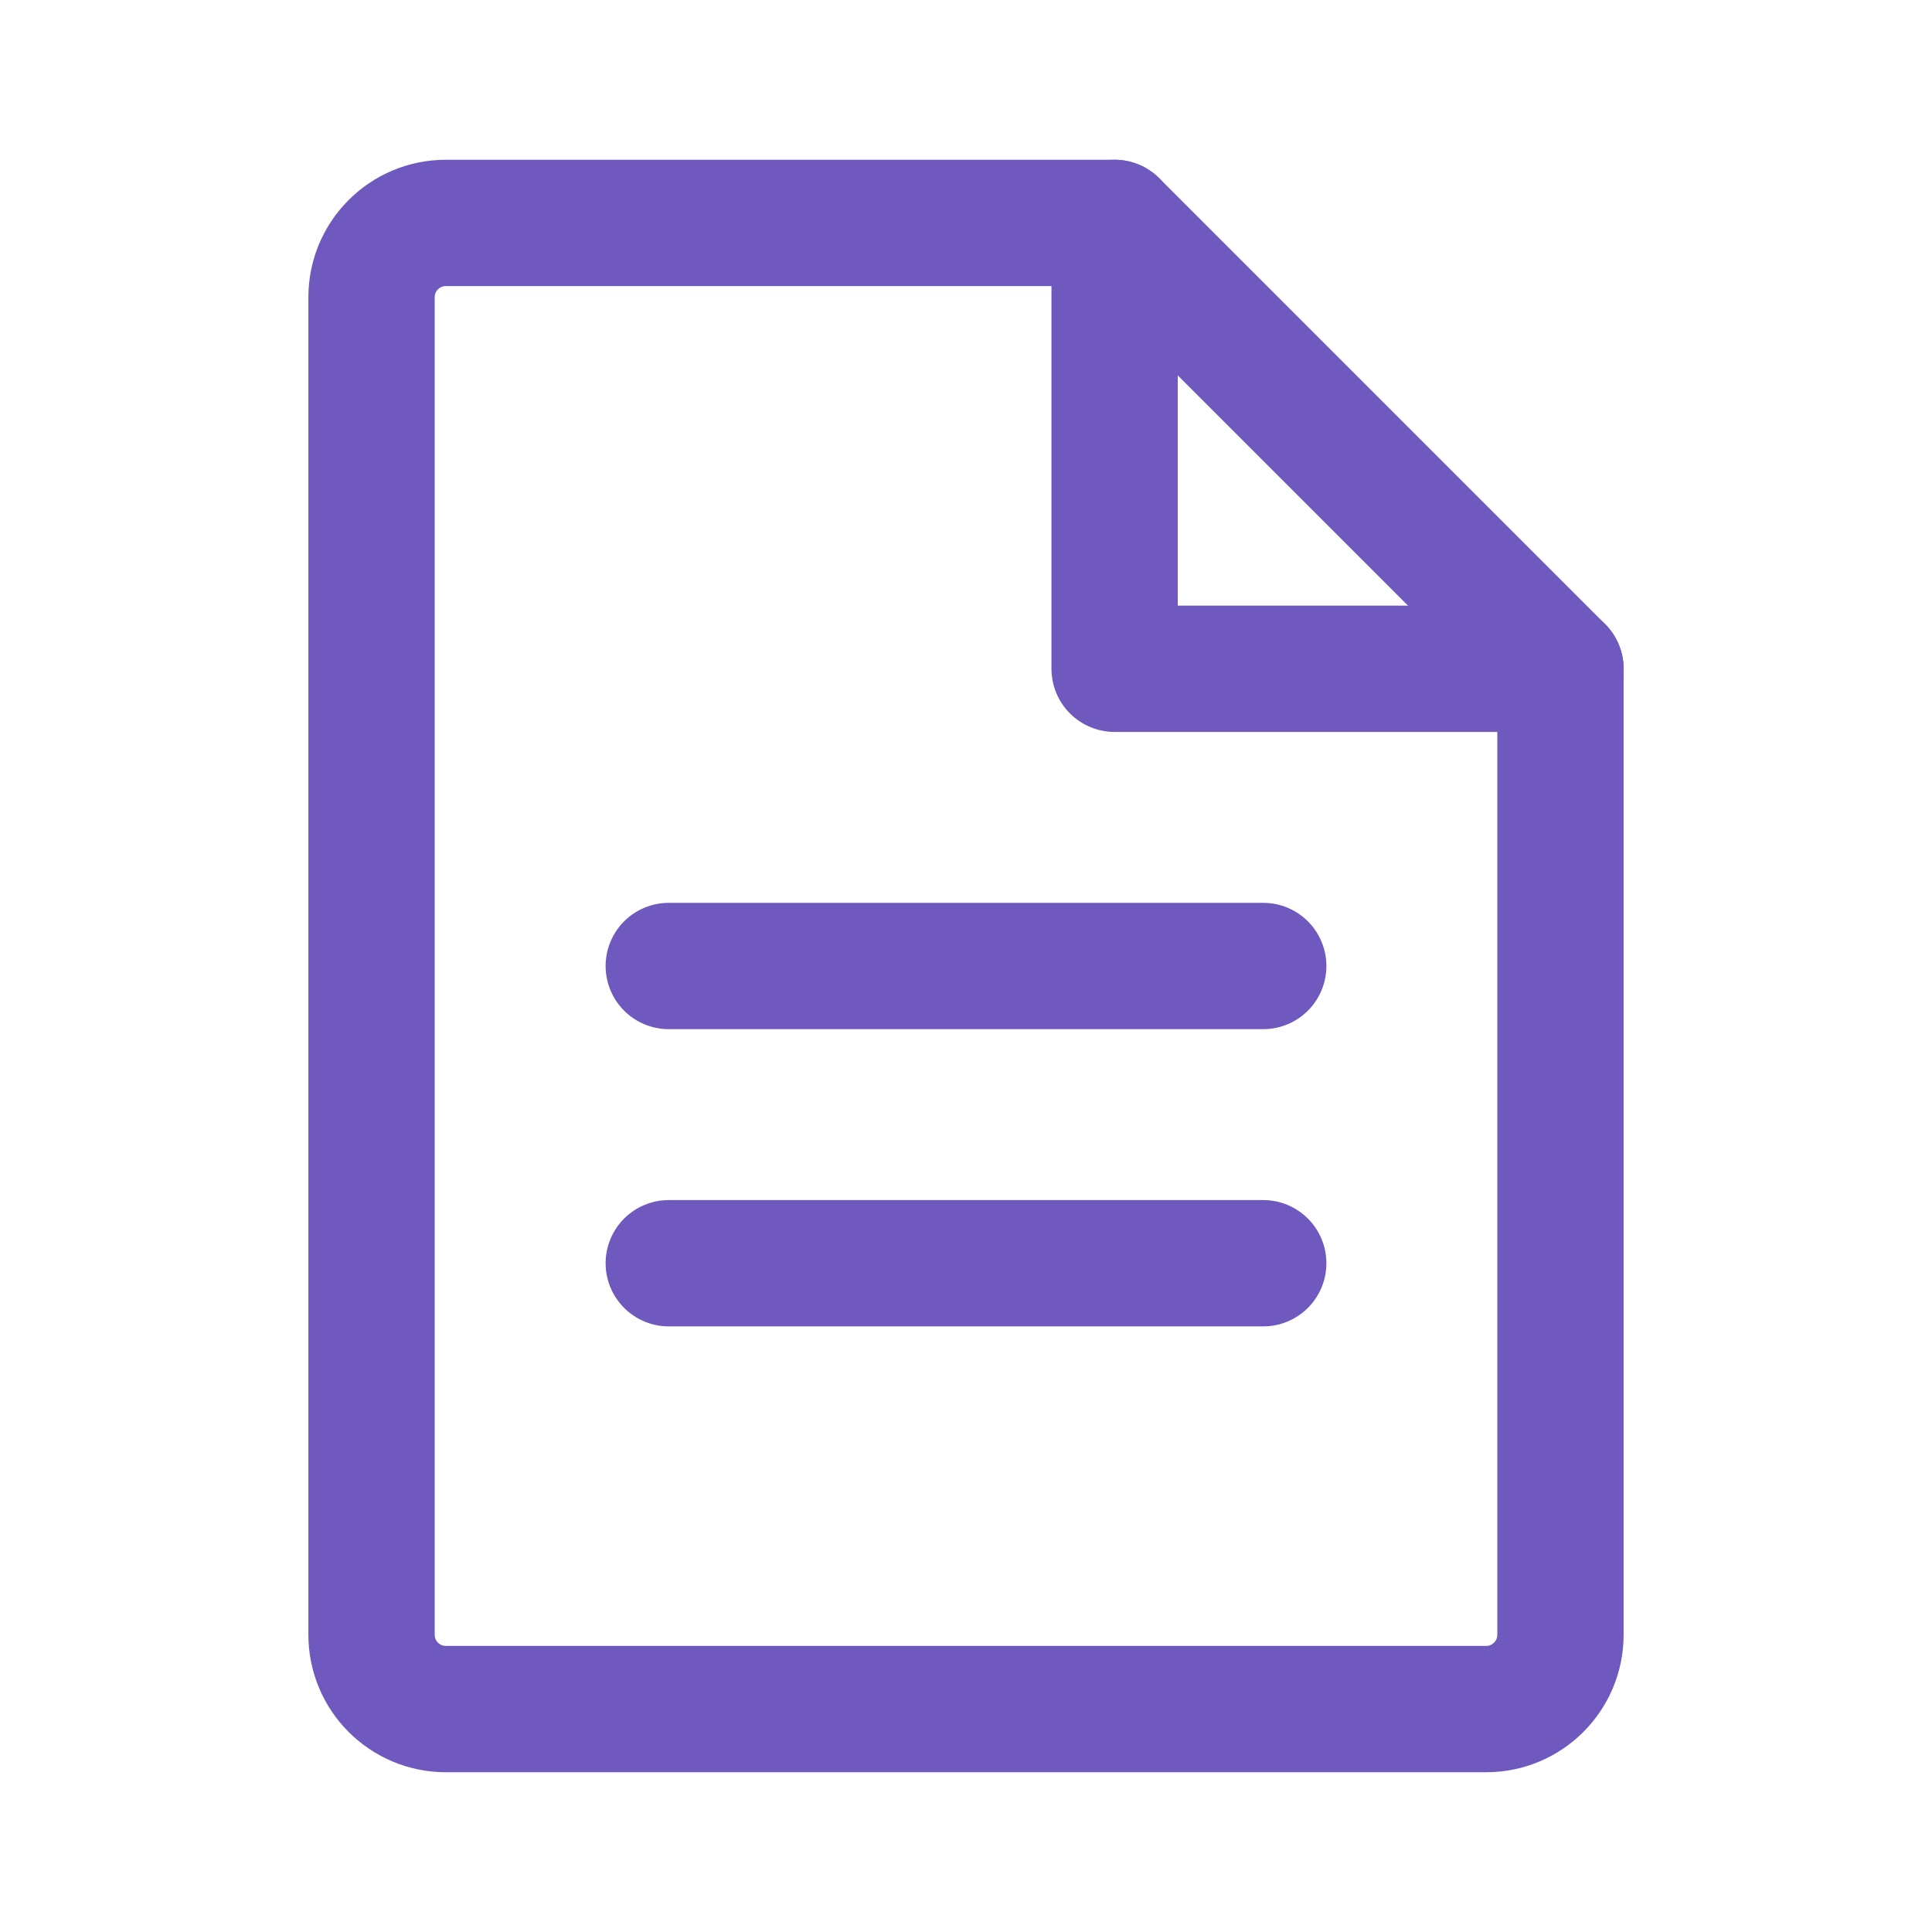
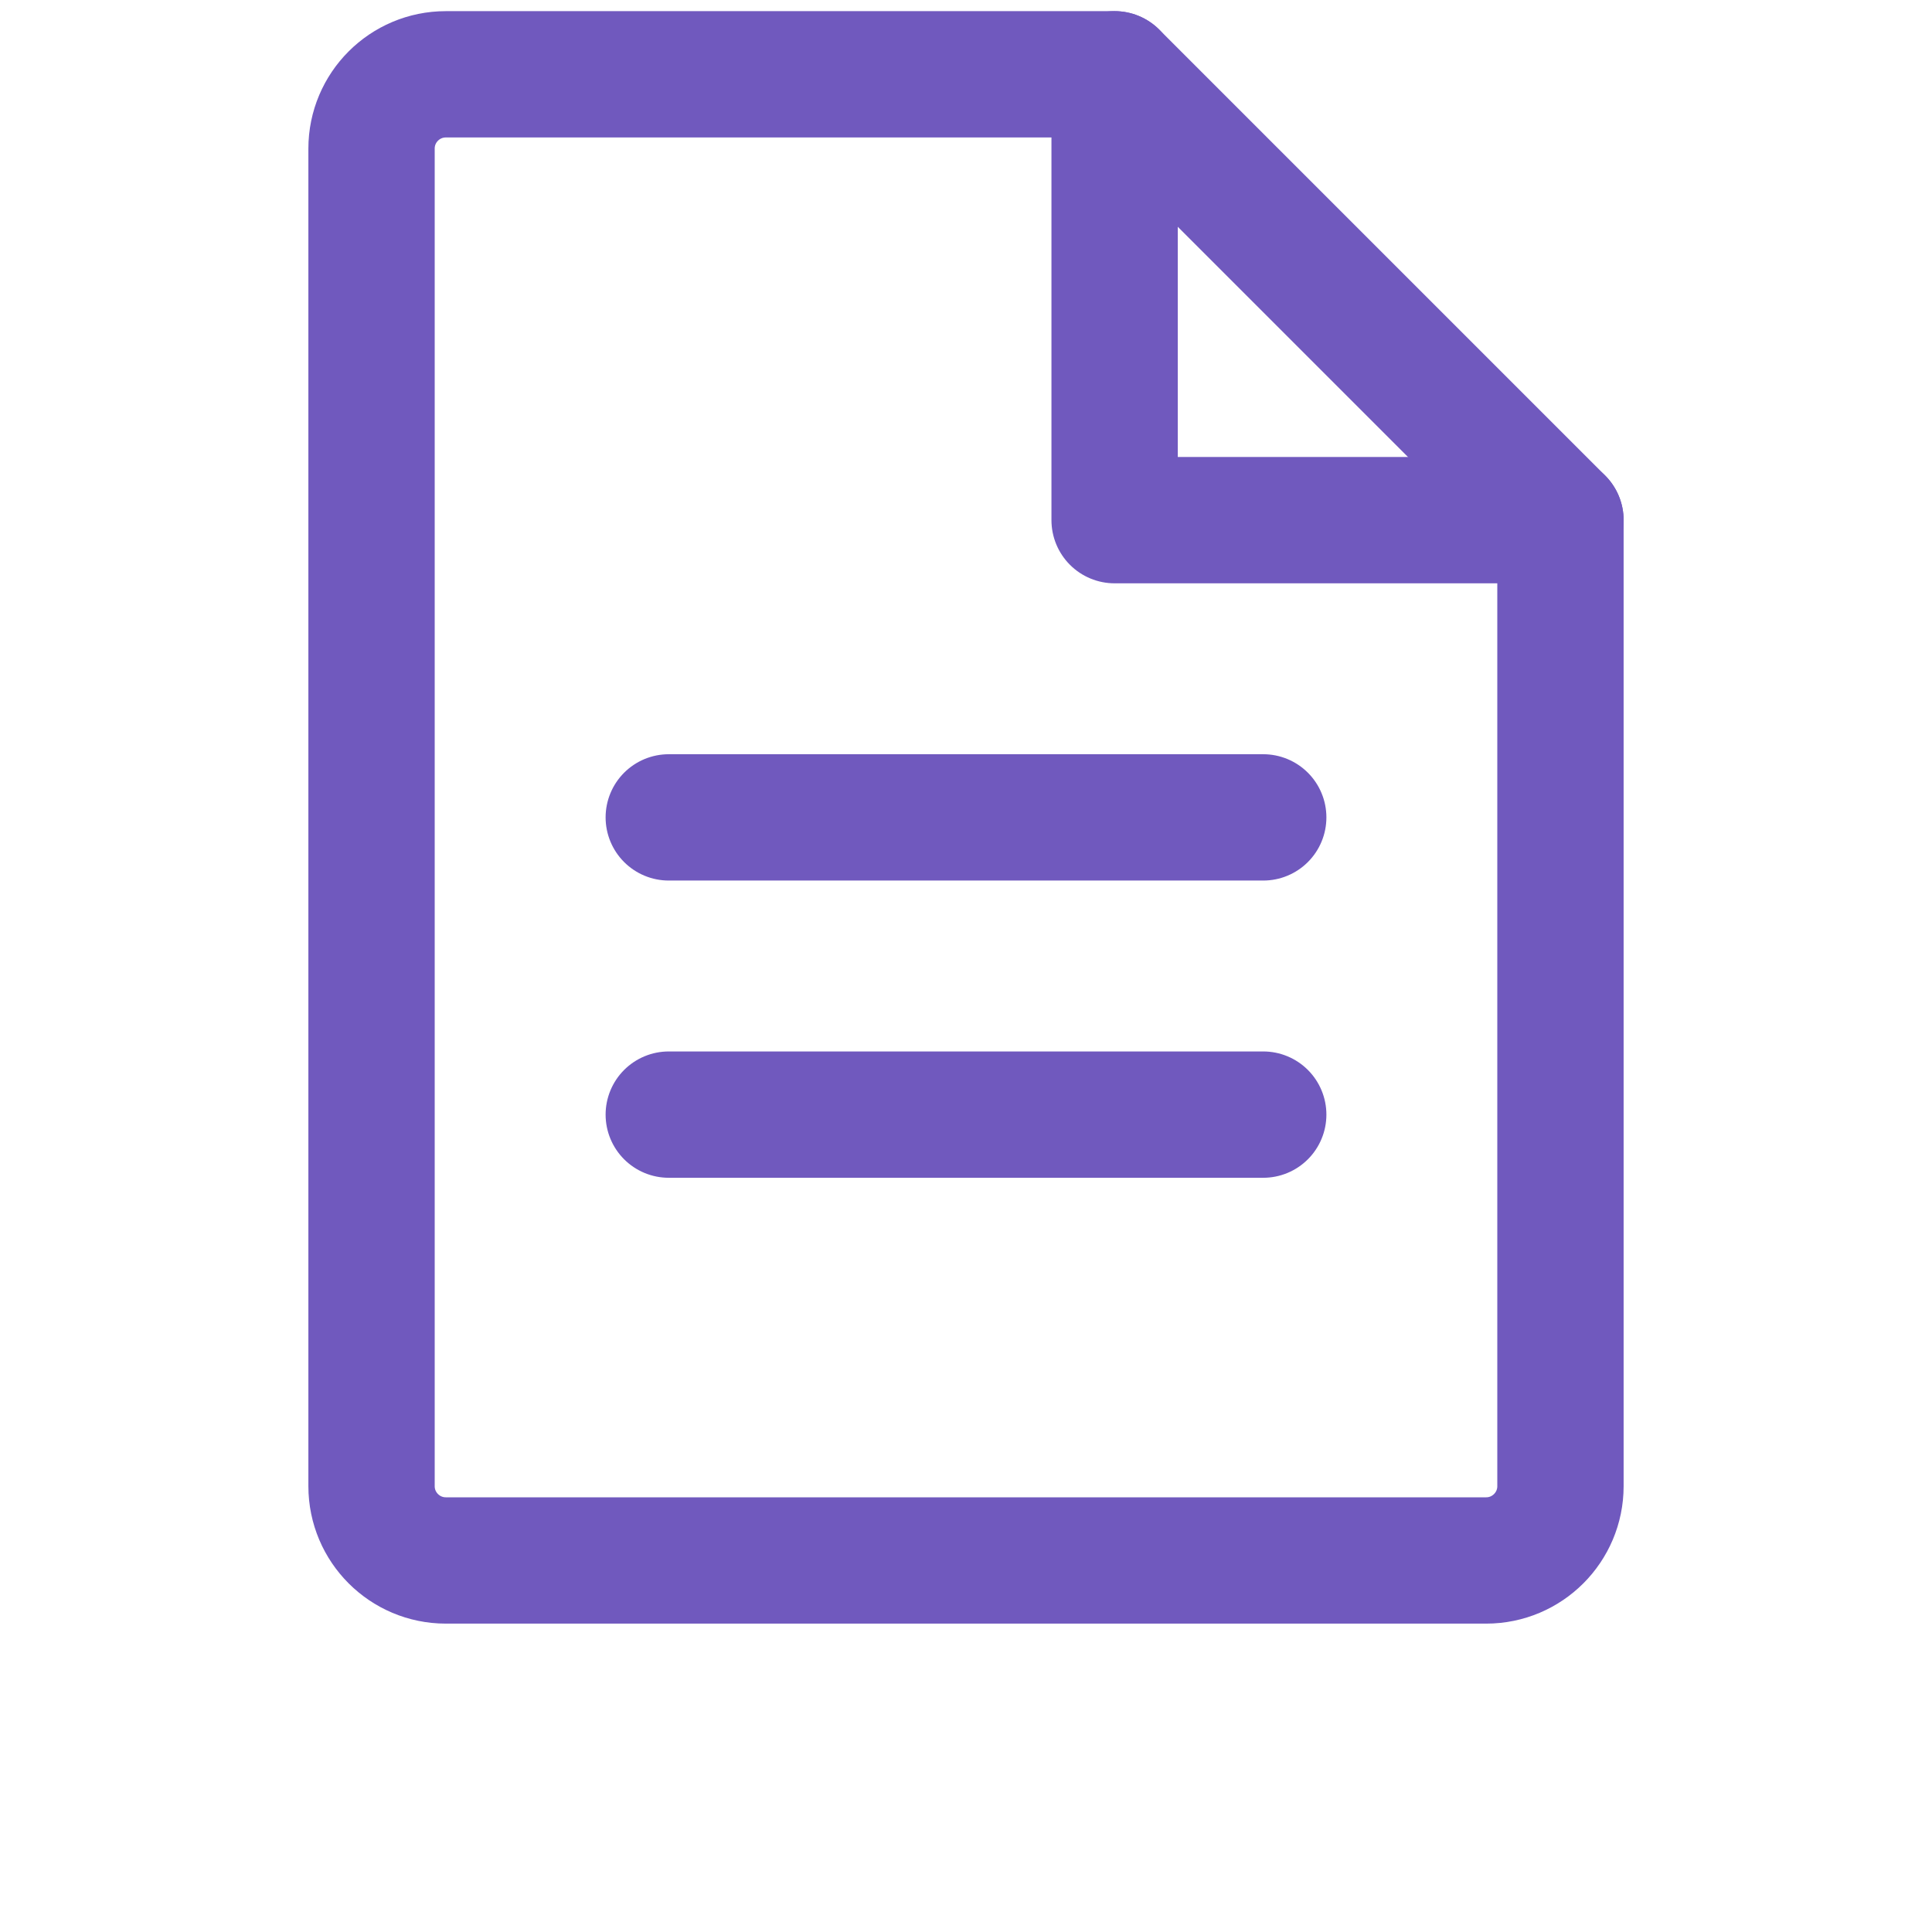
- <svg xmlns="http://www.w3.org/2000/svg" width="24" height="24" viewBox="-1 -1 26 26" fill="none" stroke="#7059BE" stroke-width="1.7" stroke-linecap="round" stroke-linejoin="round">
+ <svg xmlns="http://www.w3.org/2000/svg" width="24" height="24" viewBox="-1 1 26 26" fill="none" stroke="#7059BE" stroke-width="1.7" stroke-linecap="round" stroke-linejoin="round">
  <path d="M14 2H5a1 1 0 0 0-1 1v18a1 1 0 0 0 1 1h14a1 1 0 0 0 1-1V8l-6-6Z" />
  <path d="M14 2v6h6M8 12h8M8 16h8" />
</svg>
